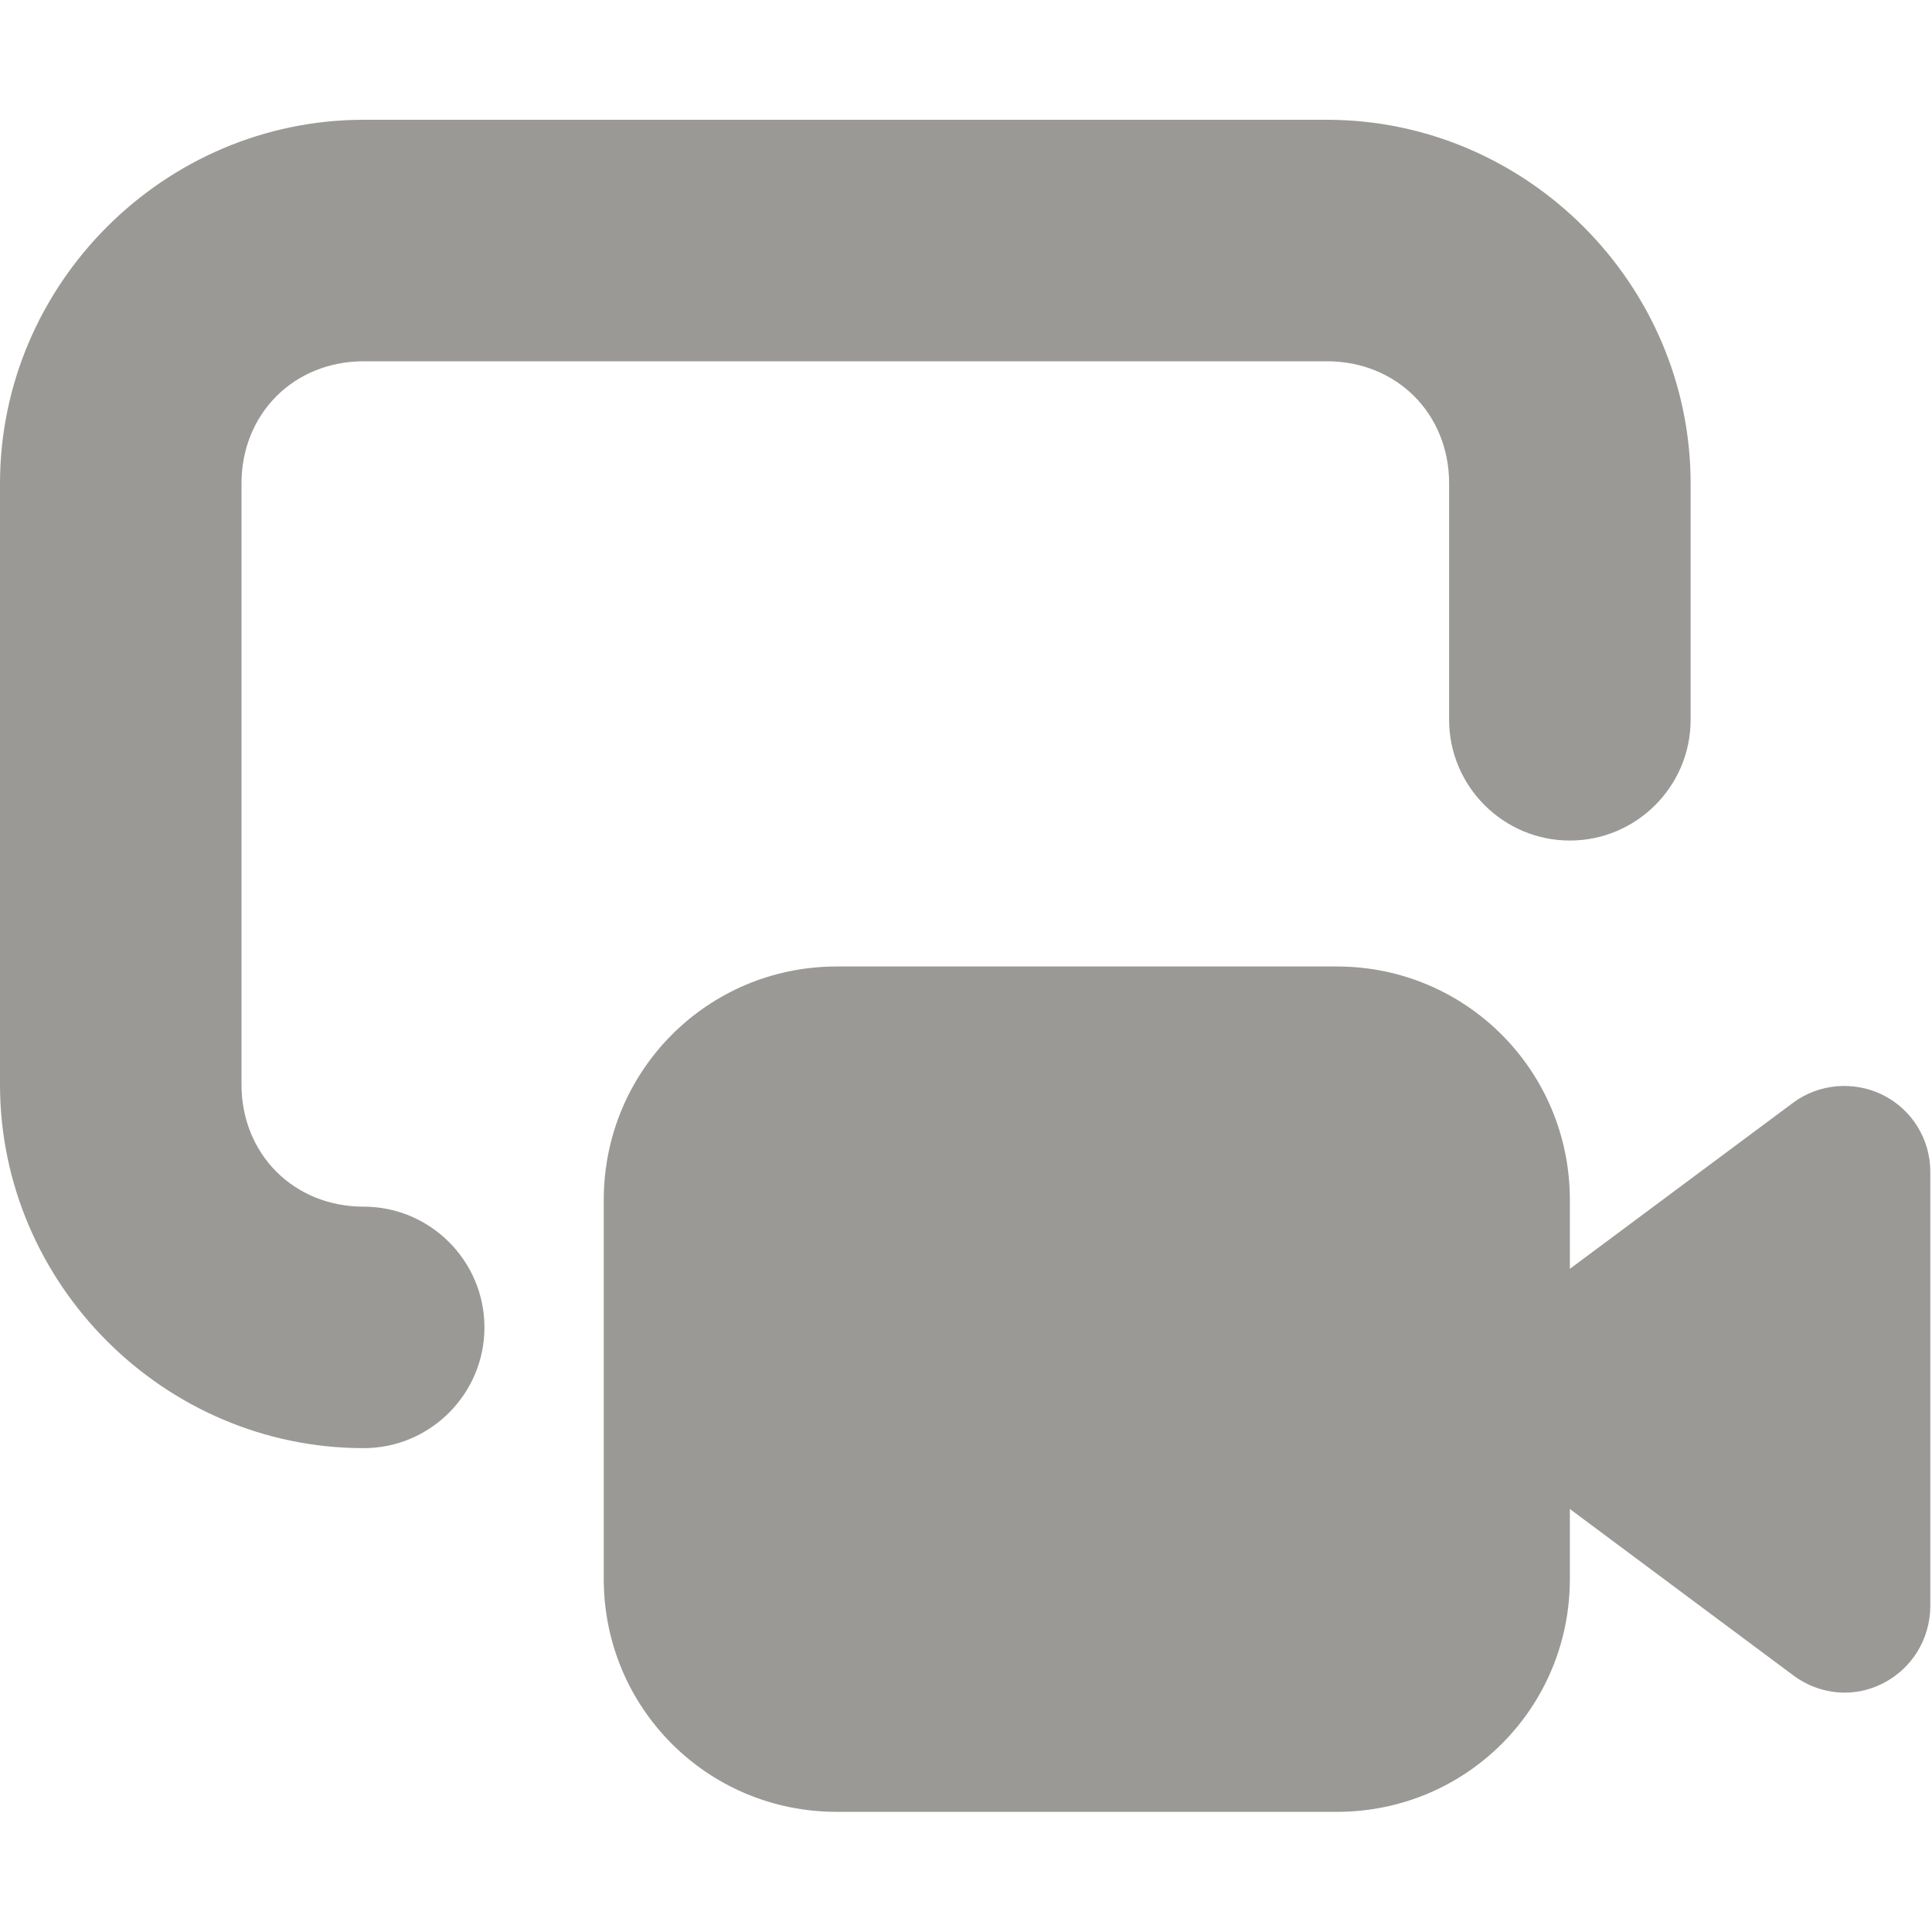
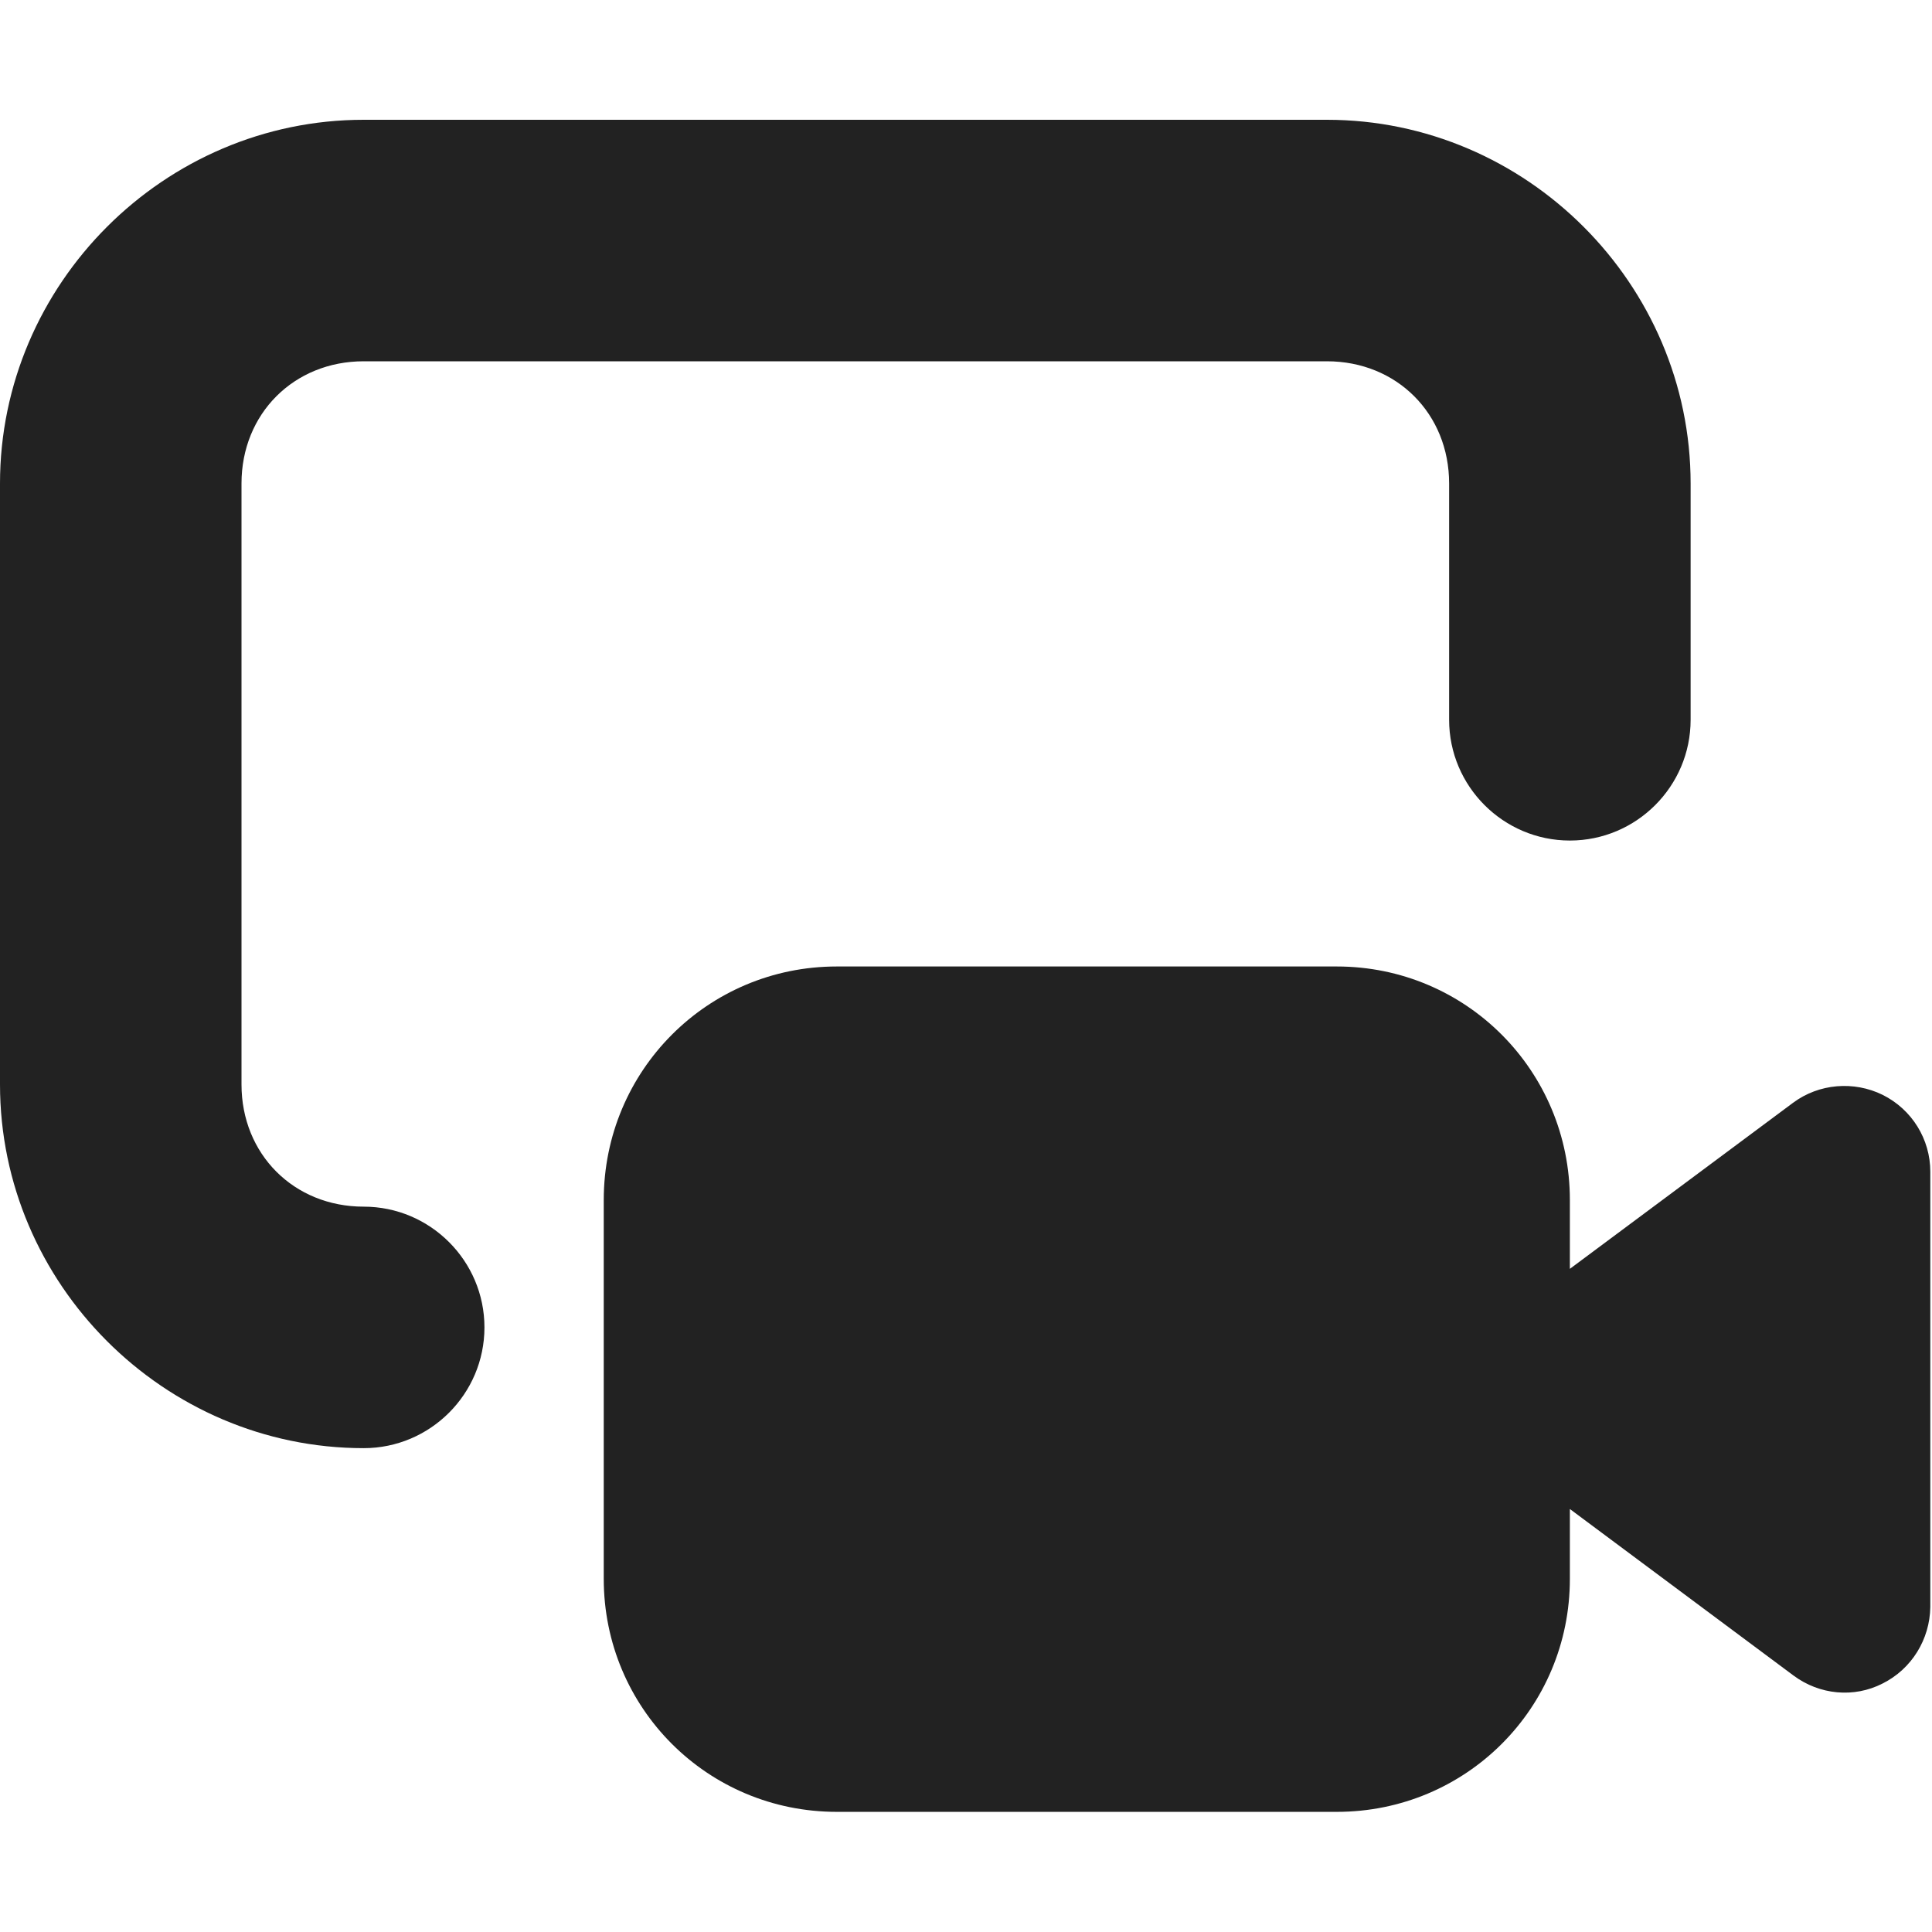
<svg xmlns="http://www.w3.org/2000/svg" height="16px" viewBox="0 0 16 16" width="16px">
-   <path d="m 3.012 0.992 c -1.652 0 -3.012 1.359 -3.012 3.012 v 4.977 c 0 1.652 1.359 3.012 3.012 3.012 c 0.551 0 1 -0.449 1 -1 c 0 -0.551 -0.449 -1 -1 -1 c -0.578 0 -1.012 -0.434 -1.012 -1.012 v -4.977 c 0 -0.578 0.434 -1.012 1.012 -1.012 h 7.977 c 0.578 0 1.012 0.434 1.012 1.012 v 1.957 c 0 0.551 0.449 1 1 1 s 1 -0.449 1 -1 v -1.957 c 0 -1.652 -1.359 -3.012 -3.012 -3.012 z m 3.918 7.012 c -1.07 0 -1.93 0.863 -1.93 1.934 v 3.137 c 0 1.07 0.859 1.93 1.93 1.93 h 4.141 c 1.07 0 1.93 -0.859 1.93 -1.93 v -0.578 l 1.852 1.379 c 0.215 0.16 0.5 0.188 0.738 0.066 c 0.242 -0.121 0.391 -0.367 0.395 -0.633 v -3.605 c 0 -0.27 -0.152 -0.516 -0.395 -0.637 c -0.238 -0.117 -0.527 -0.094 -0.742 0.066 l -1.848 1.375 v -0.57 c 0 -1.07 -0.859 -1.934 -1.93 -1.934 z m 0 0" fill="#9a9996" />
+   <path d="m 3.012 0.992 c -1.652 0 -3.012 1.359 -3.012 3.012 v 4.977 c 0 1.652 1.359 3.012 3.012 3.012 c 0.551 0 1 -0.449 1 -1 c 0 -0.551 -0.449 -1 -1 -1 c -0.578 0 -1.012 -0.434 -1.012 -1.012 v -4.977 c 0 -0.578 0.434 -1.012 1.012 -1.012 h 7.977 c 0.578 0 1.012 0.434 1.012 1.012 v 1.957 c 0 0.551 0.449 1 1 1 s 1 -0.449 1 -1 v -1.957 c 0 -1.652 -1.359 -3.012 -3.012 -3.012 z m 3.918 7.012 c -1.07 0 -1.93 0.863 -1.93 1.934 v 3.137 c 0 1.07 0.859 1.93 1.93 1.93 h 4.141 c 1.07 0 1.93 -0.859 1.93 -1.93 v -0.578 l 1.852 1.379 c 0.215 0.16 0.5 0.188 0.738 0.066 c 0.242 -0.121 0.391 -0.367 0.395 -0.633 v -3.605 c 0 -0.27 -0.152 -0.516 -0.395 -0.637 c -0.238 -0.117 -0.527 -0.094 -0.742 0.066 l -1.848 1.375 v -0.57 c 0 -1.07 -0.859 -1.934 -1.93 -1.934 z m 0 0" fill="#222222" />
</svg>
